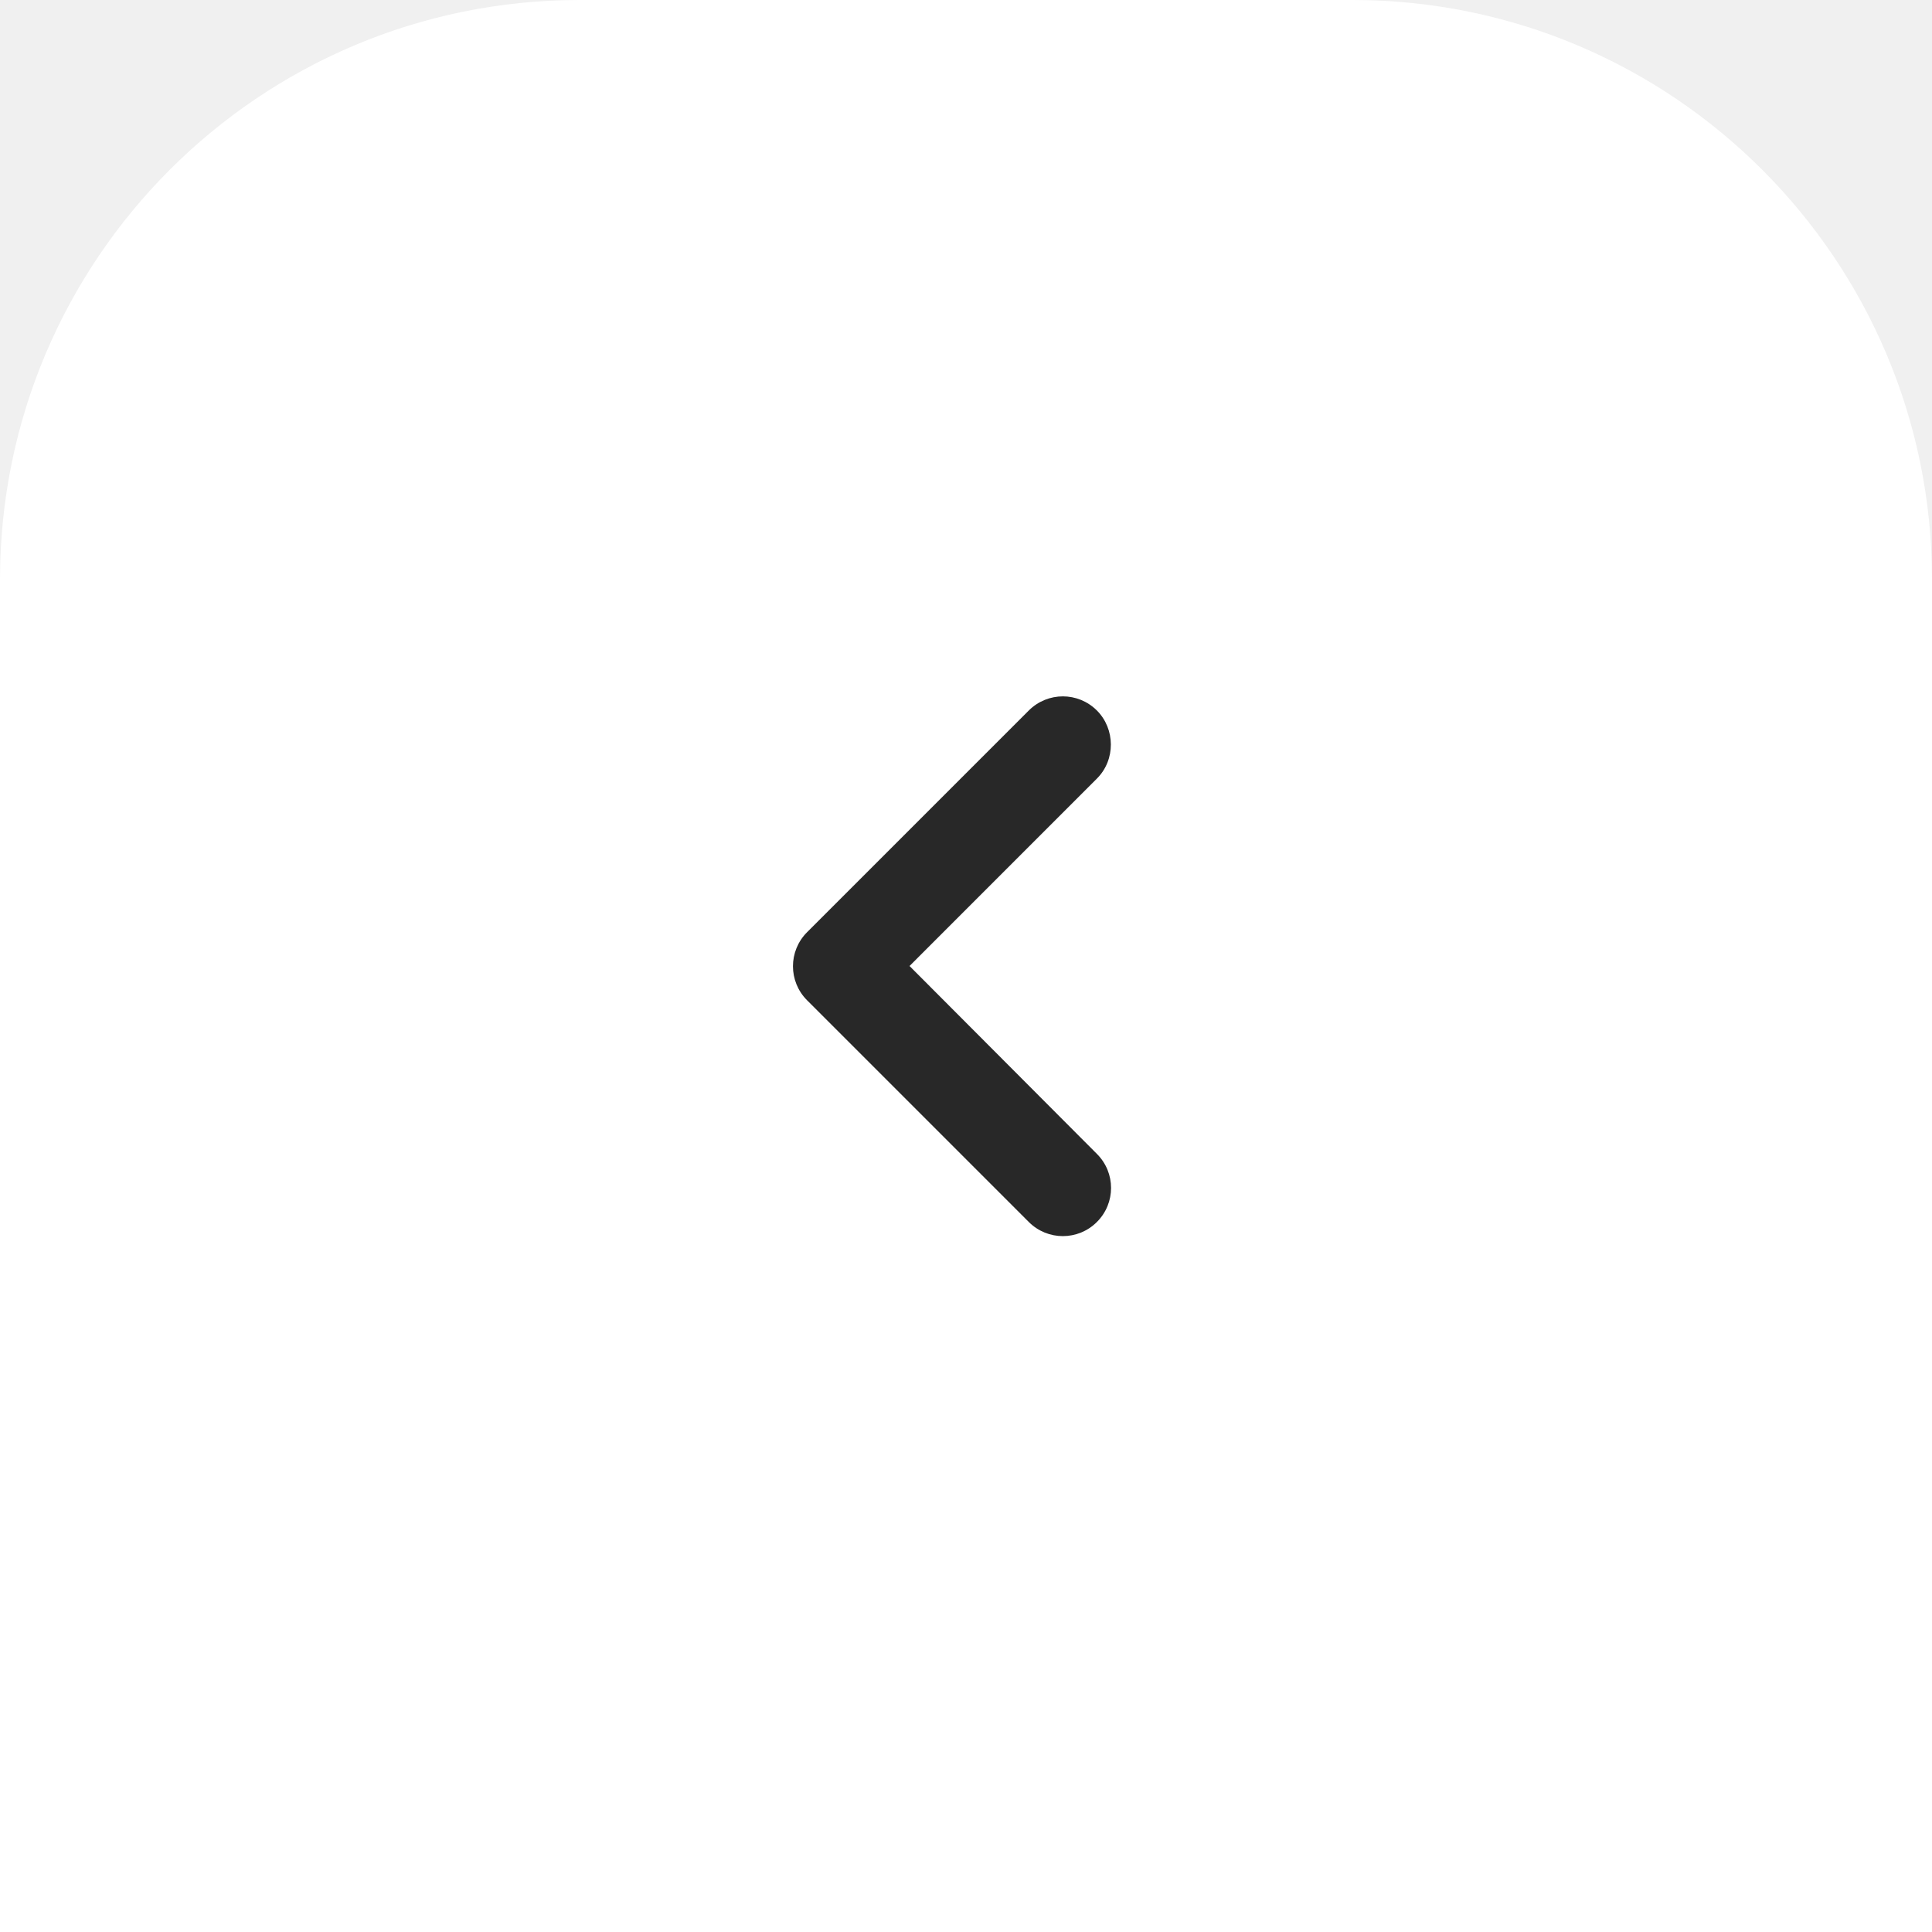
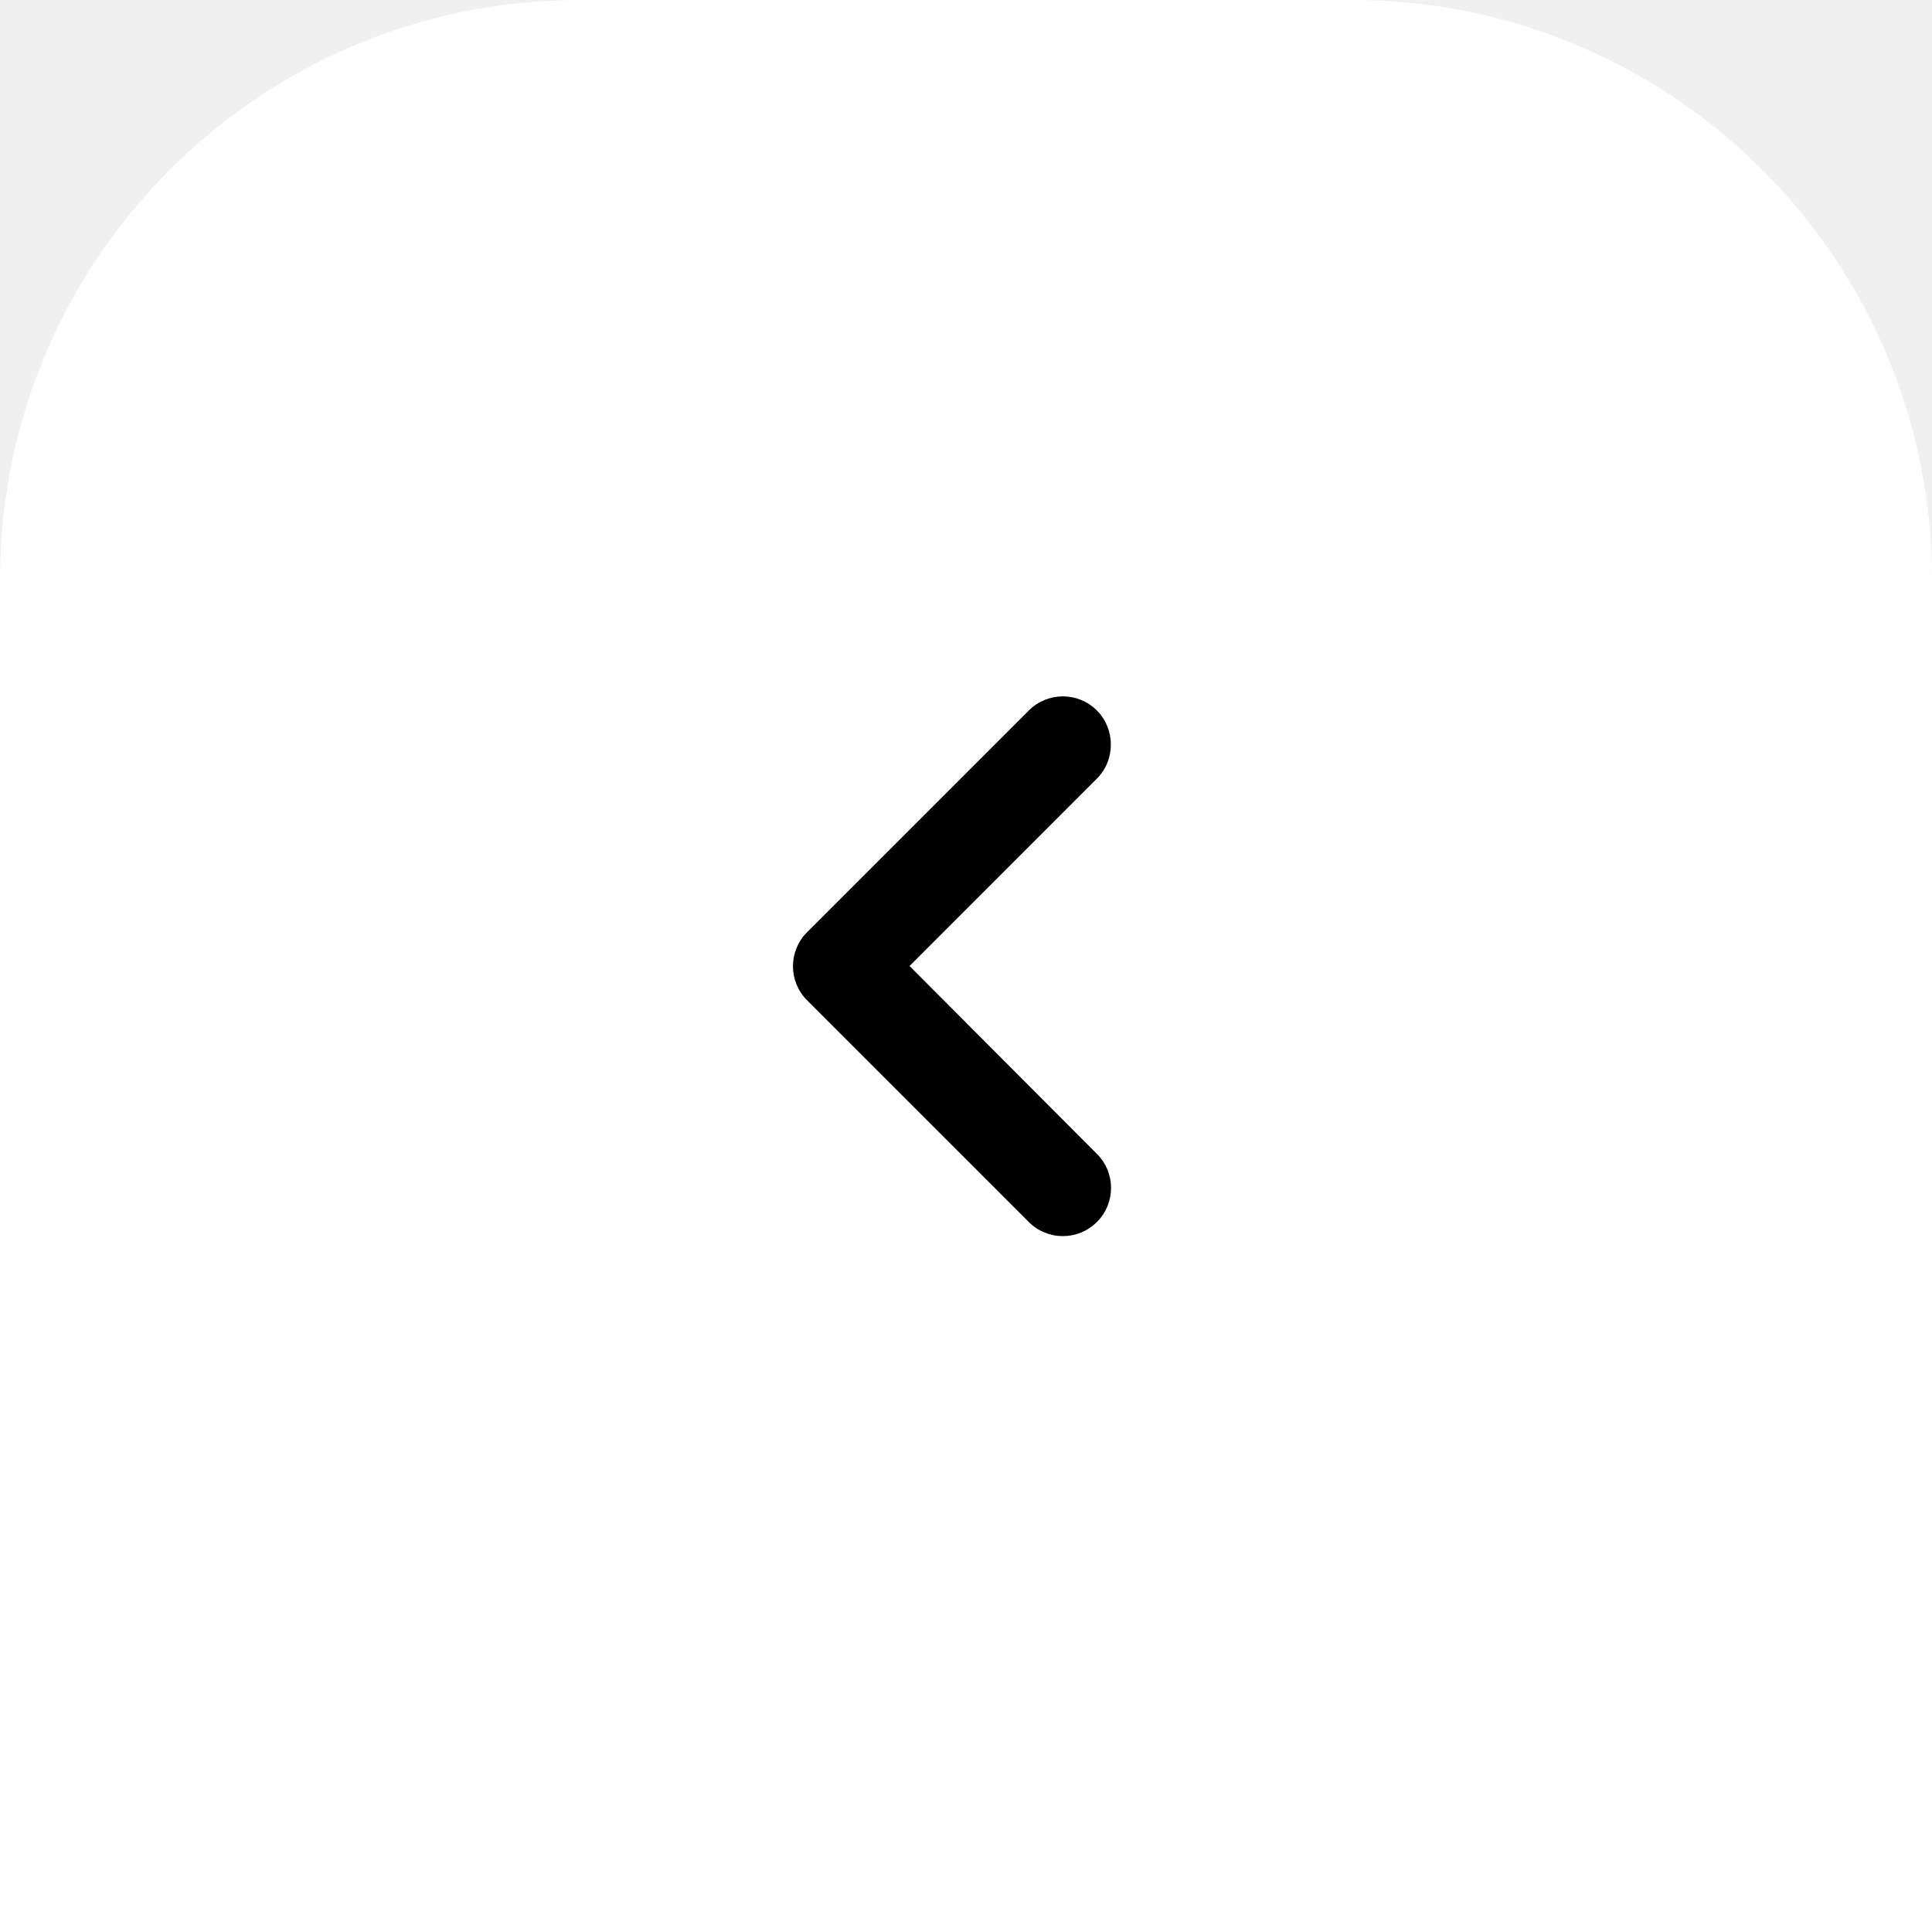
- <svg xmlns="http://www.w3.org/2000/svg" width="40" height="40" viewBox="0 0 40 40" fill="none">
+ <svg xmlns="http://www.w3.org/2000/svg" width="40" height="40" viewBox="0 0 40 40">
  <path d="M0 12C0 5.373 5.373 0 12 0H28C34.627 0 40 5.373 40 12V40H0V12Z" fill="white" />
  <g clip-path="url(#clip0_2025_7311)">
-     <path d="M22.71 14.71C22.32 14.32 21.691 14.32 21.3 14.71L16.71 19.3C16.32 19.69 16.32 20.32 16.71 20.71L21.3 25.3C21.691 25.69 22.32 25.69 22.71 25.3C23.101 24.91 23.101 24.28 22.71 23.89L18.831 20L22.71 16.12C23.101 15.73 23.09 15.09 22.71 14.71Z" fill="#282828" />
+     <path d="M22.71 14.71C22.32 14.32 21.691 14.32 21.3 14.71L16.71 19.3C16.32 19.69 16.32 20.32 16.71 20.71L21.3 25.3C21.691 25.69 22.32 25.69 22.71 25.3C23.101 24.91 23.101 24.28 22.71 23.89L18.831 20L22.71 16.12C23.101 15.73 23.09 15.09 22.71 14.71Z" />
  </g>
  <defs>
    <clipPath id="clip0_2025_7311">
      <rect width="24" height="24" fill="white" transform="translate(8 8)" />
    </clipPath>
  </defs>
</svg>
